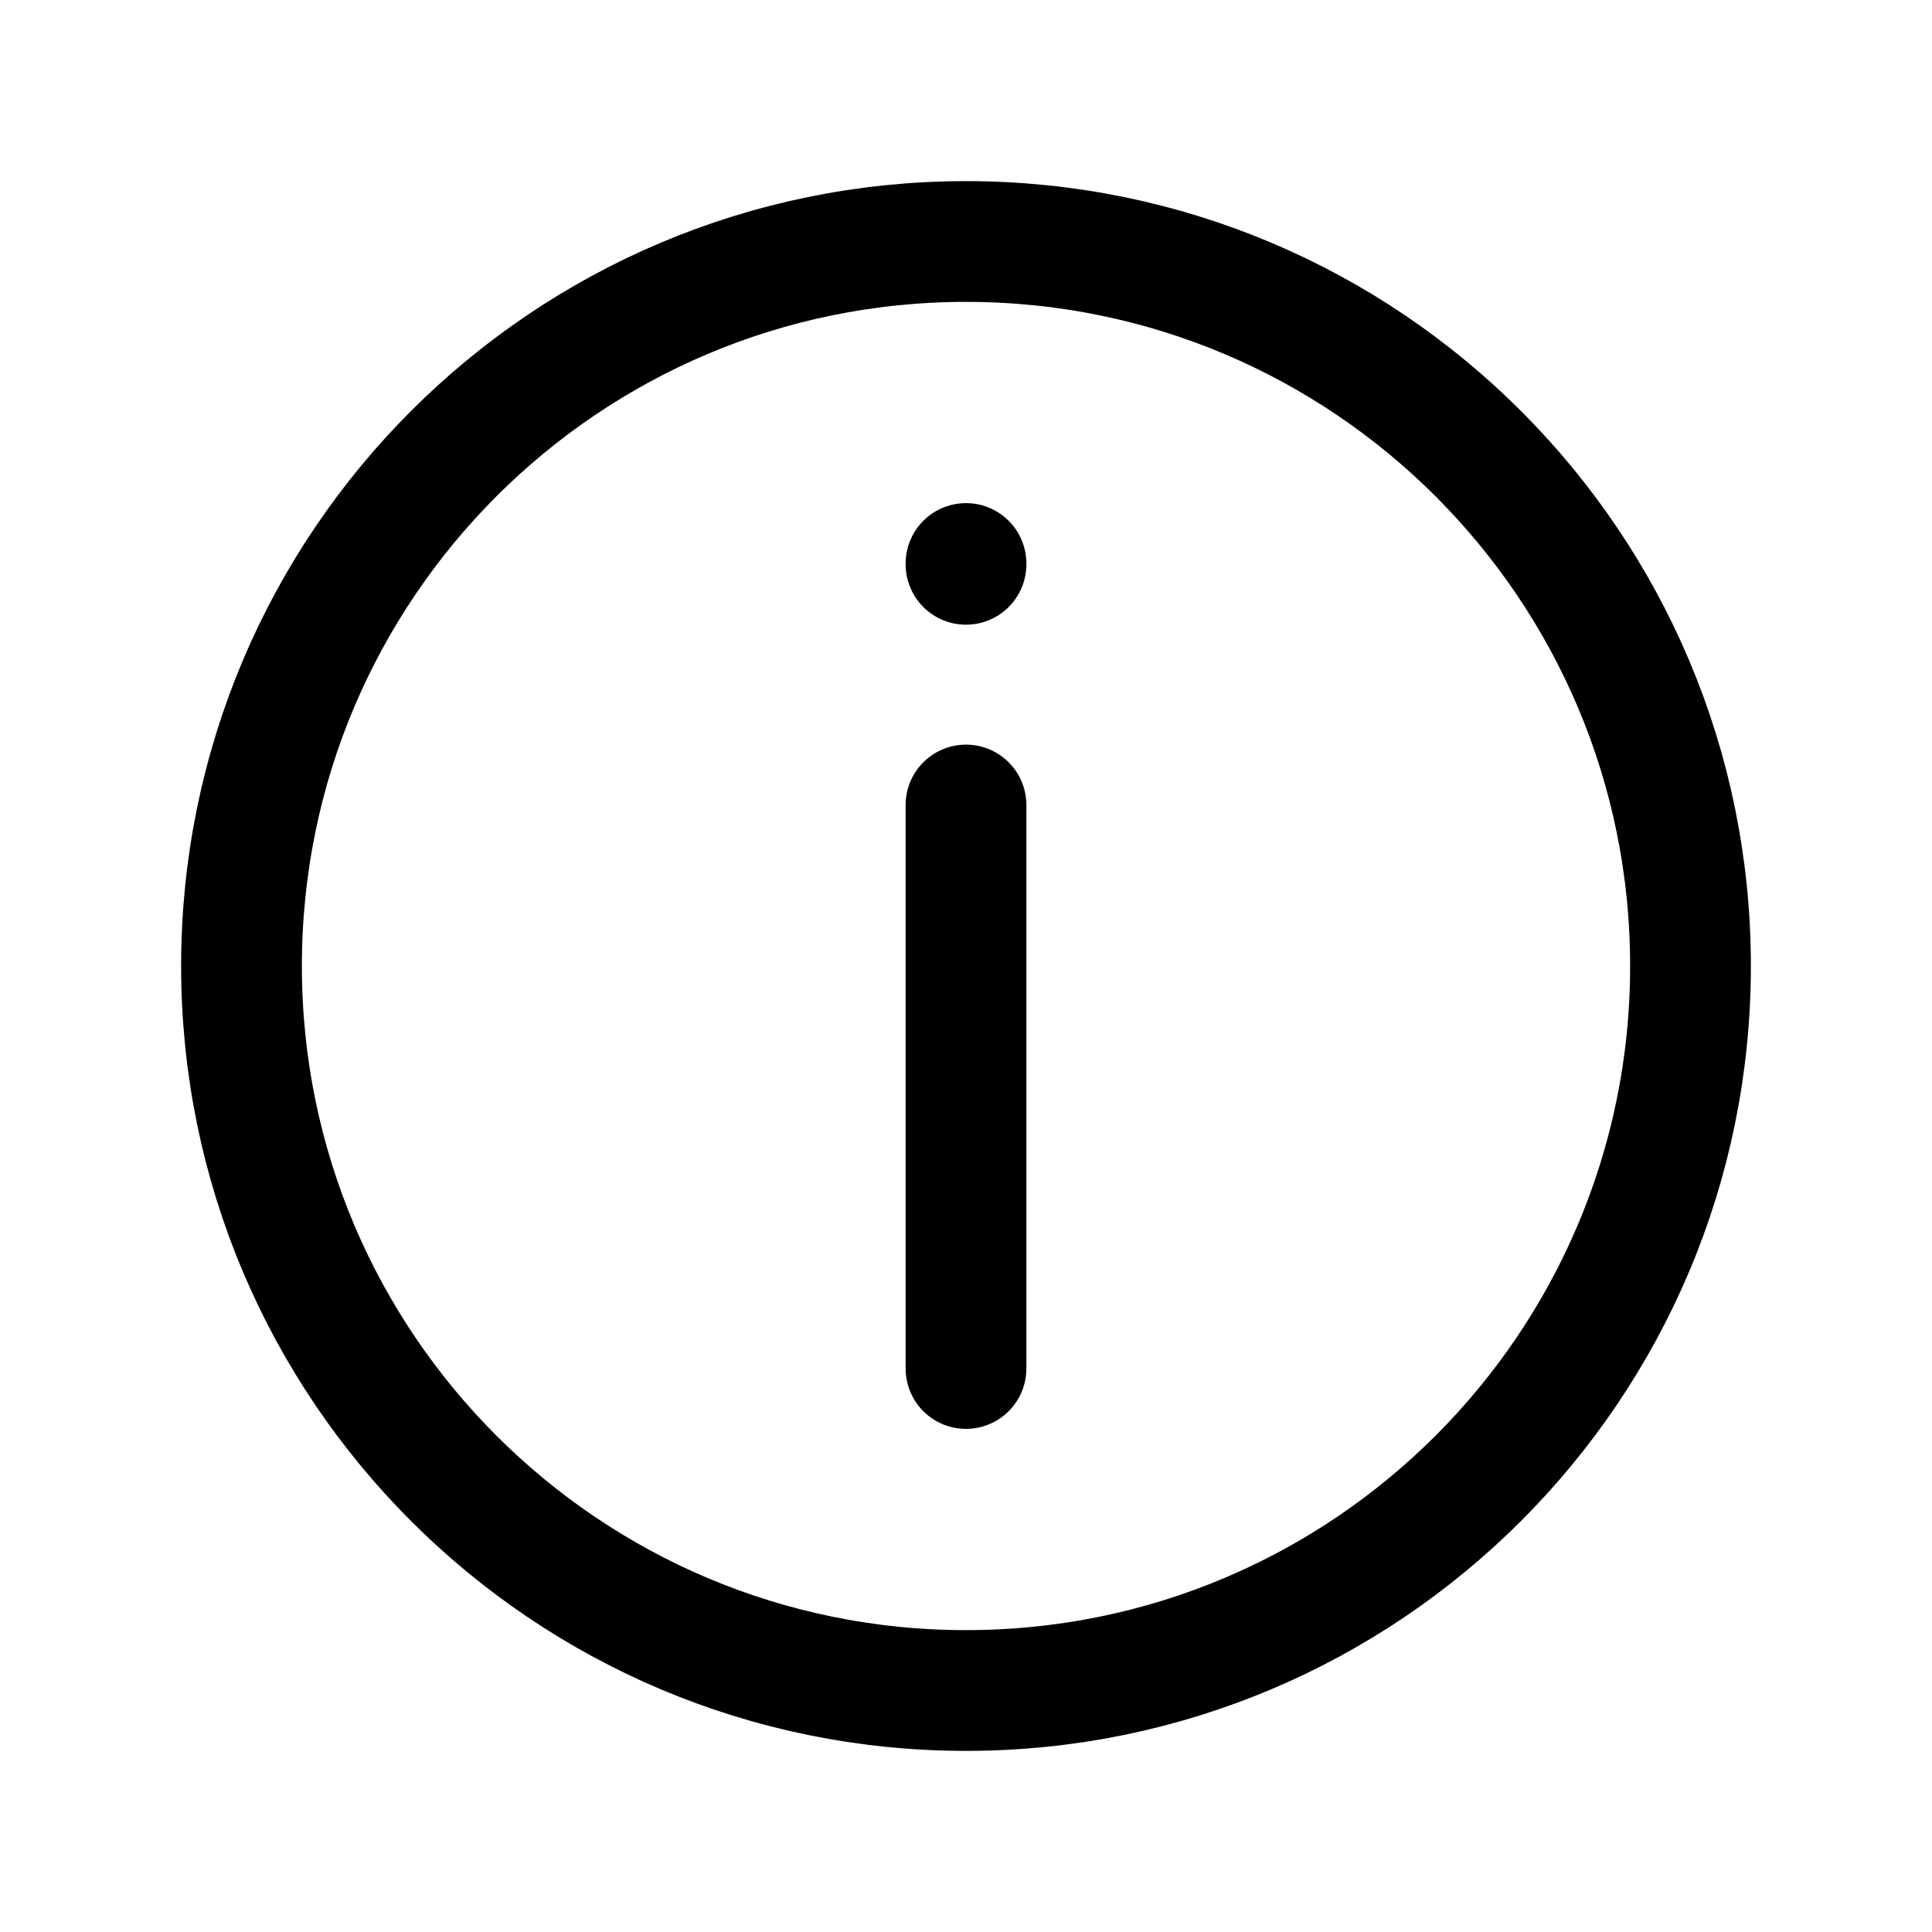
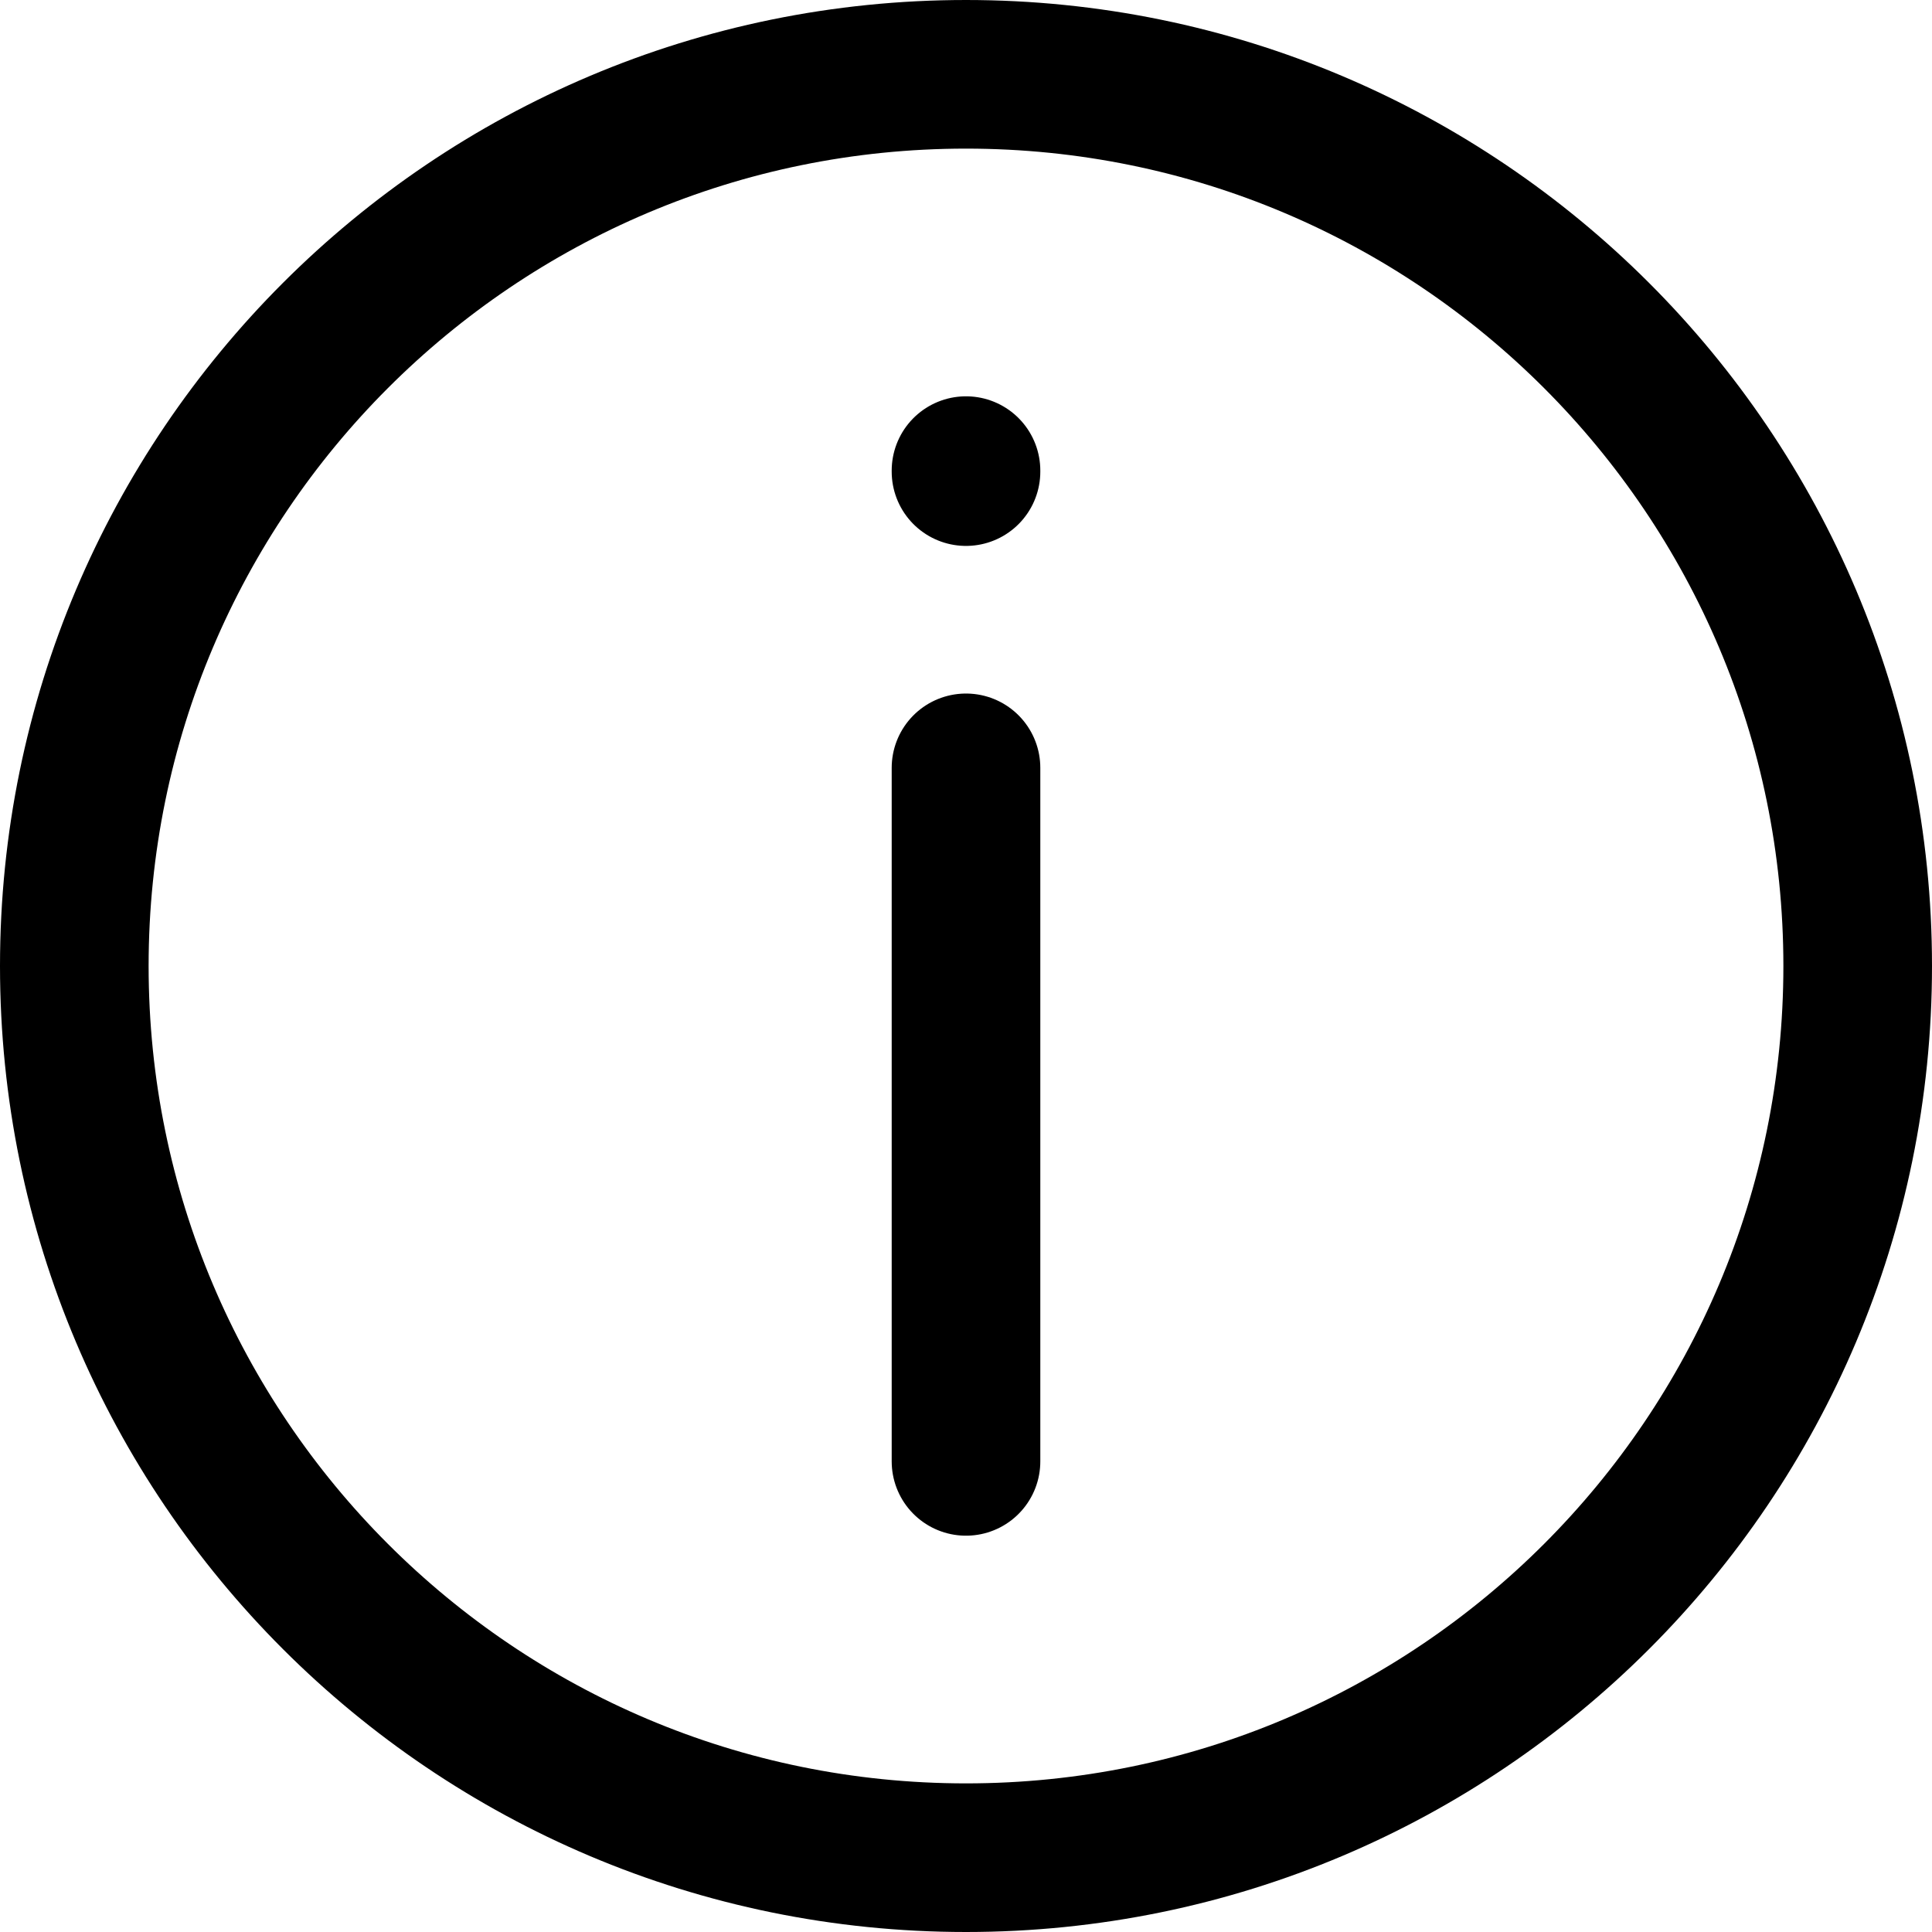
- <svg xmlns="http://www.w3.org/2000/svg" width="800px" height="800px" viewBox="0 0 24 24" fill="none">
-   <path d="M12 7.01V7M12 17L12 10M21 12C21 16.971 16.971 21 12 21C7.029 21 3 16.971 3 12C3 7.029 7.029 3 12 3C16.971 3 21 7.029 21 12Z" stroke="#000000" stroke-width="1.5" stroke-linecap="round" stroke-linejoin="round" />
+ <svg xmlns="http://www.w3.org/2000/svg" width="650" height="650" viewBox="0 0 19.5 19.5" fill="none" version="1.1" id="svg1">
+   <defs id="defs1" />
+   <path d="M 9.75,4.76 V 4.75 m 0,10 v -7 m 9,2 c 0,4.971 -4.029,9 -9,9 -4.971,0 -9,-4.029 -9,-9 0,-4.971 4.029,-9 9,-9 4.971,0 9,4.029 9,9 z" stroke="#000000" stroke-width="1.5" stroke-linecap="round" stroke-linejoin="round" id="path1" />
</svg>
